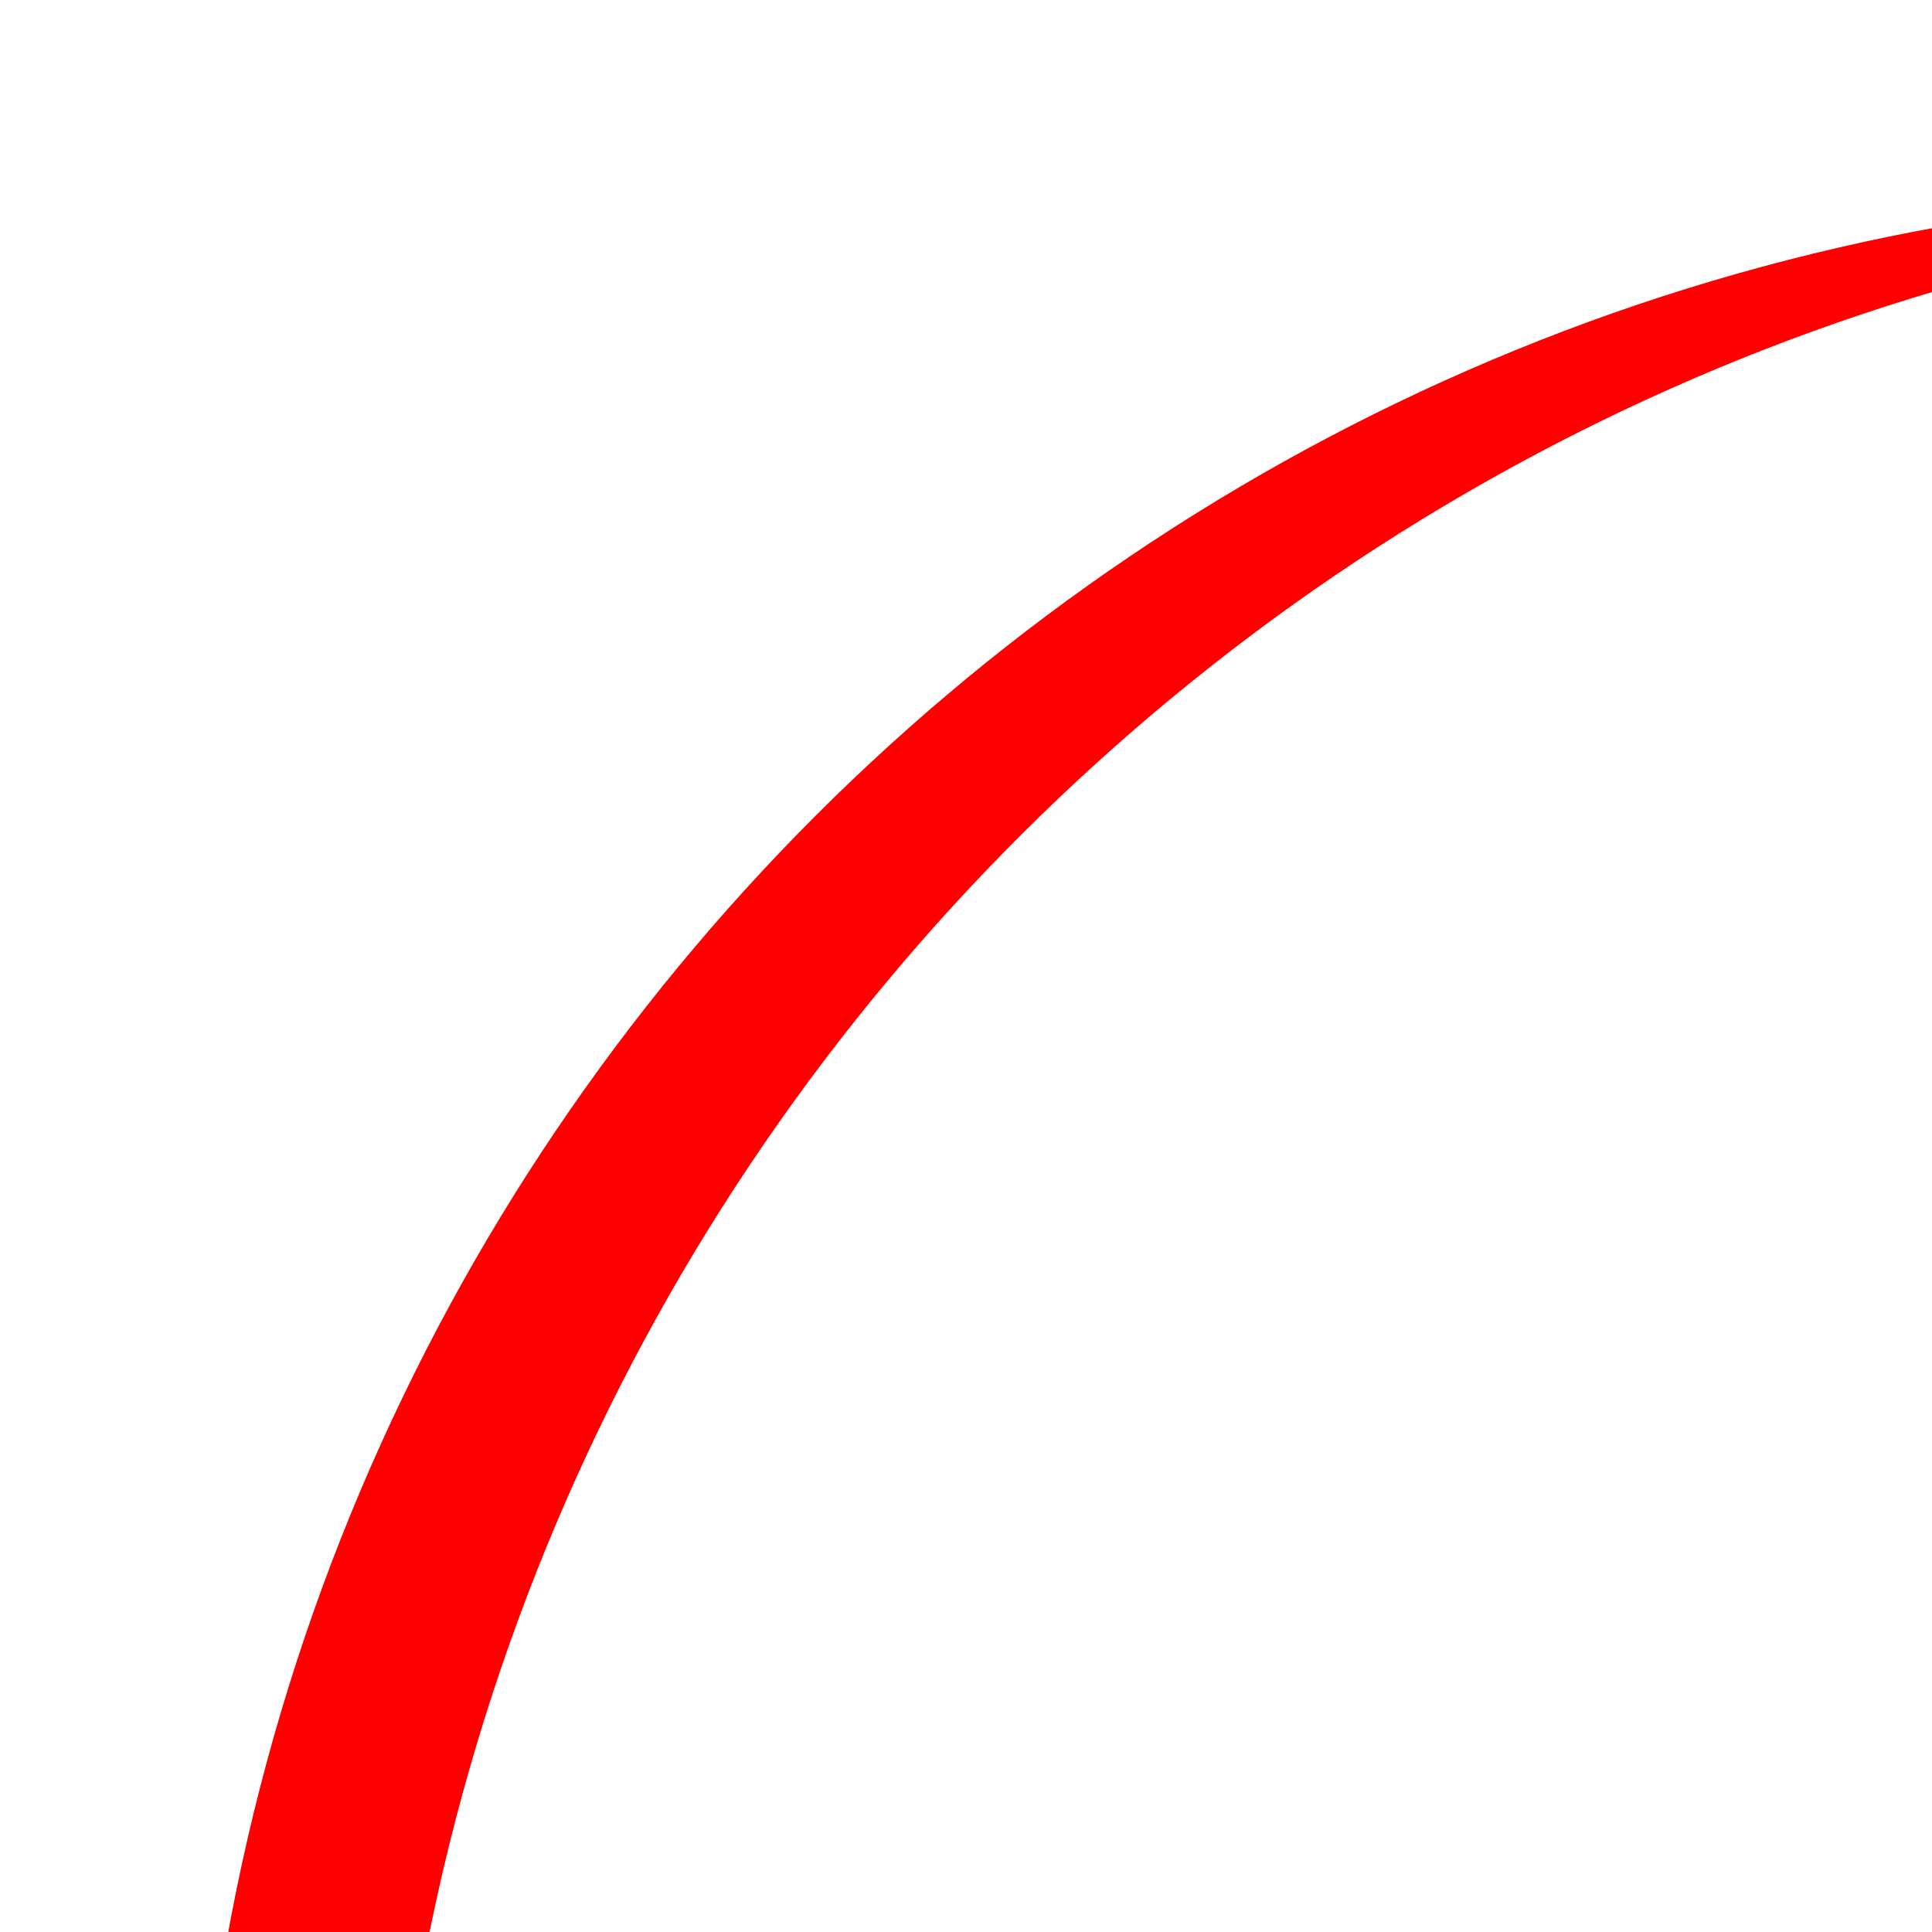
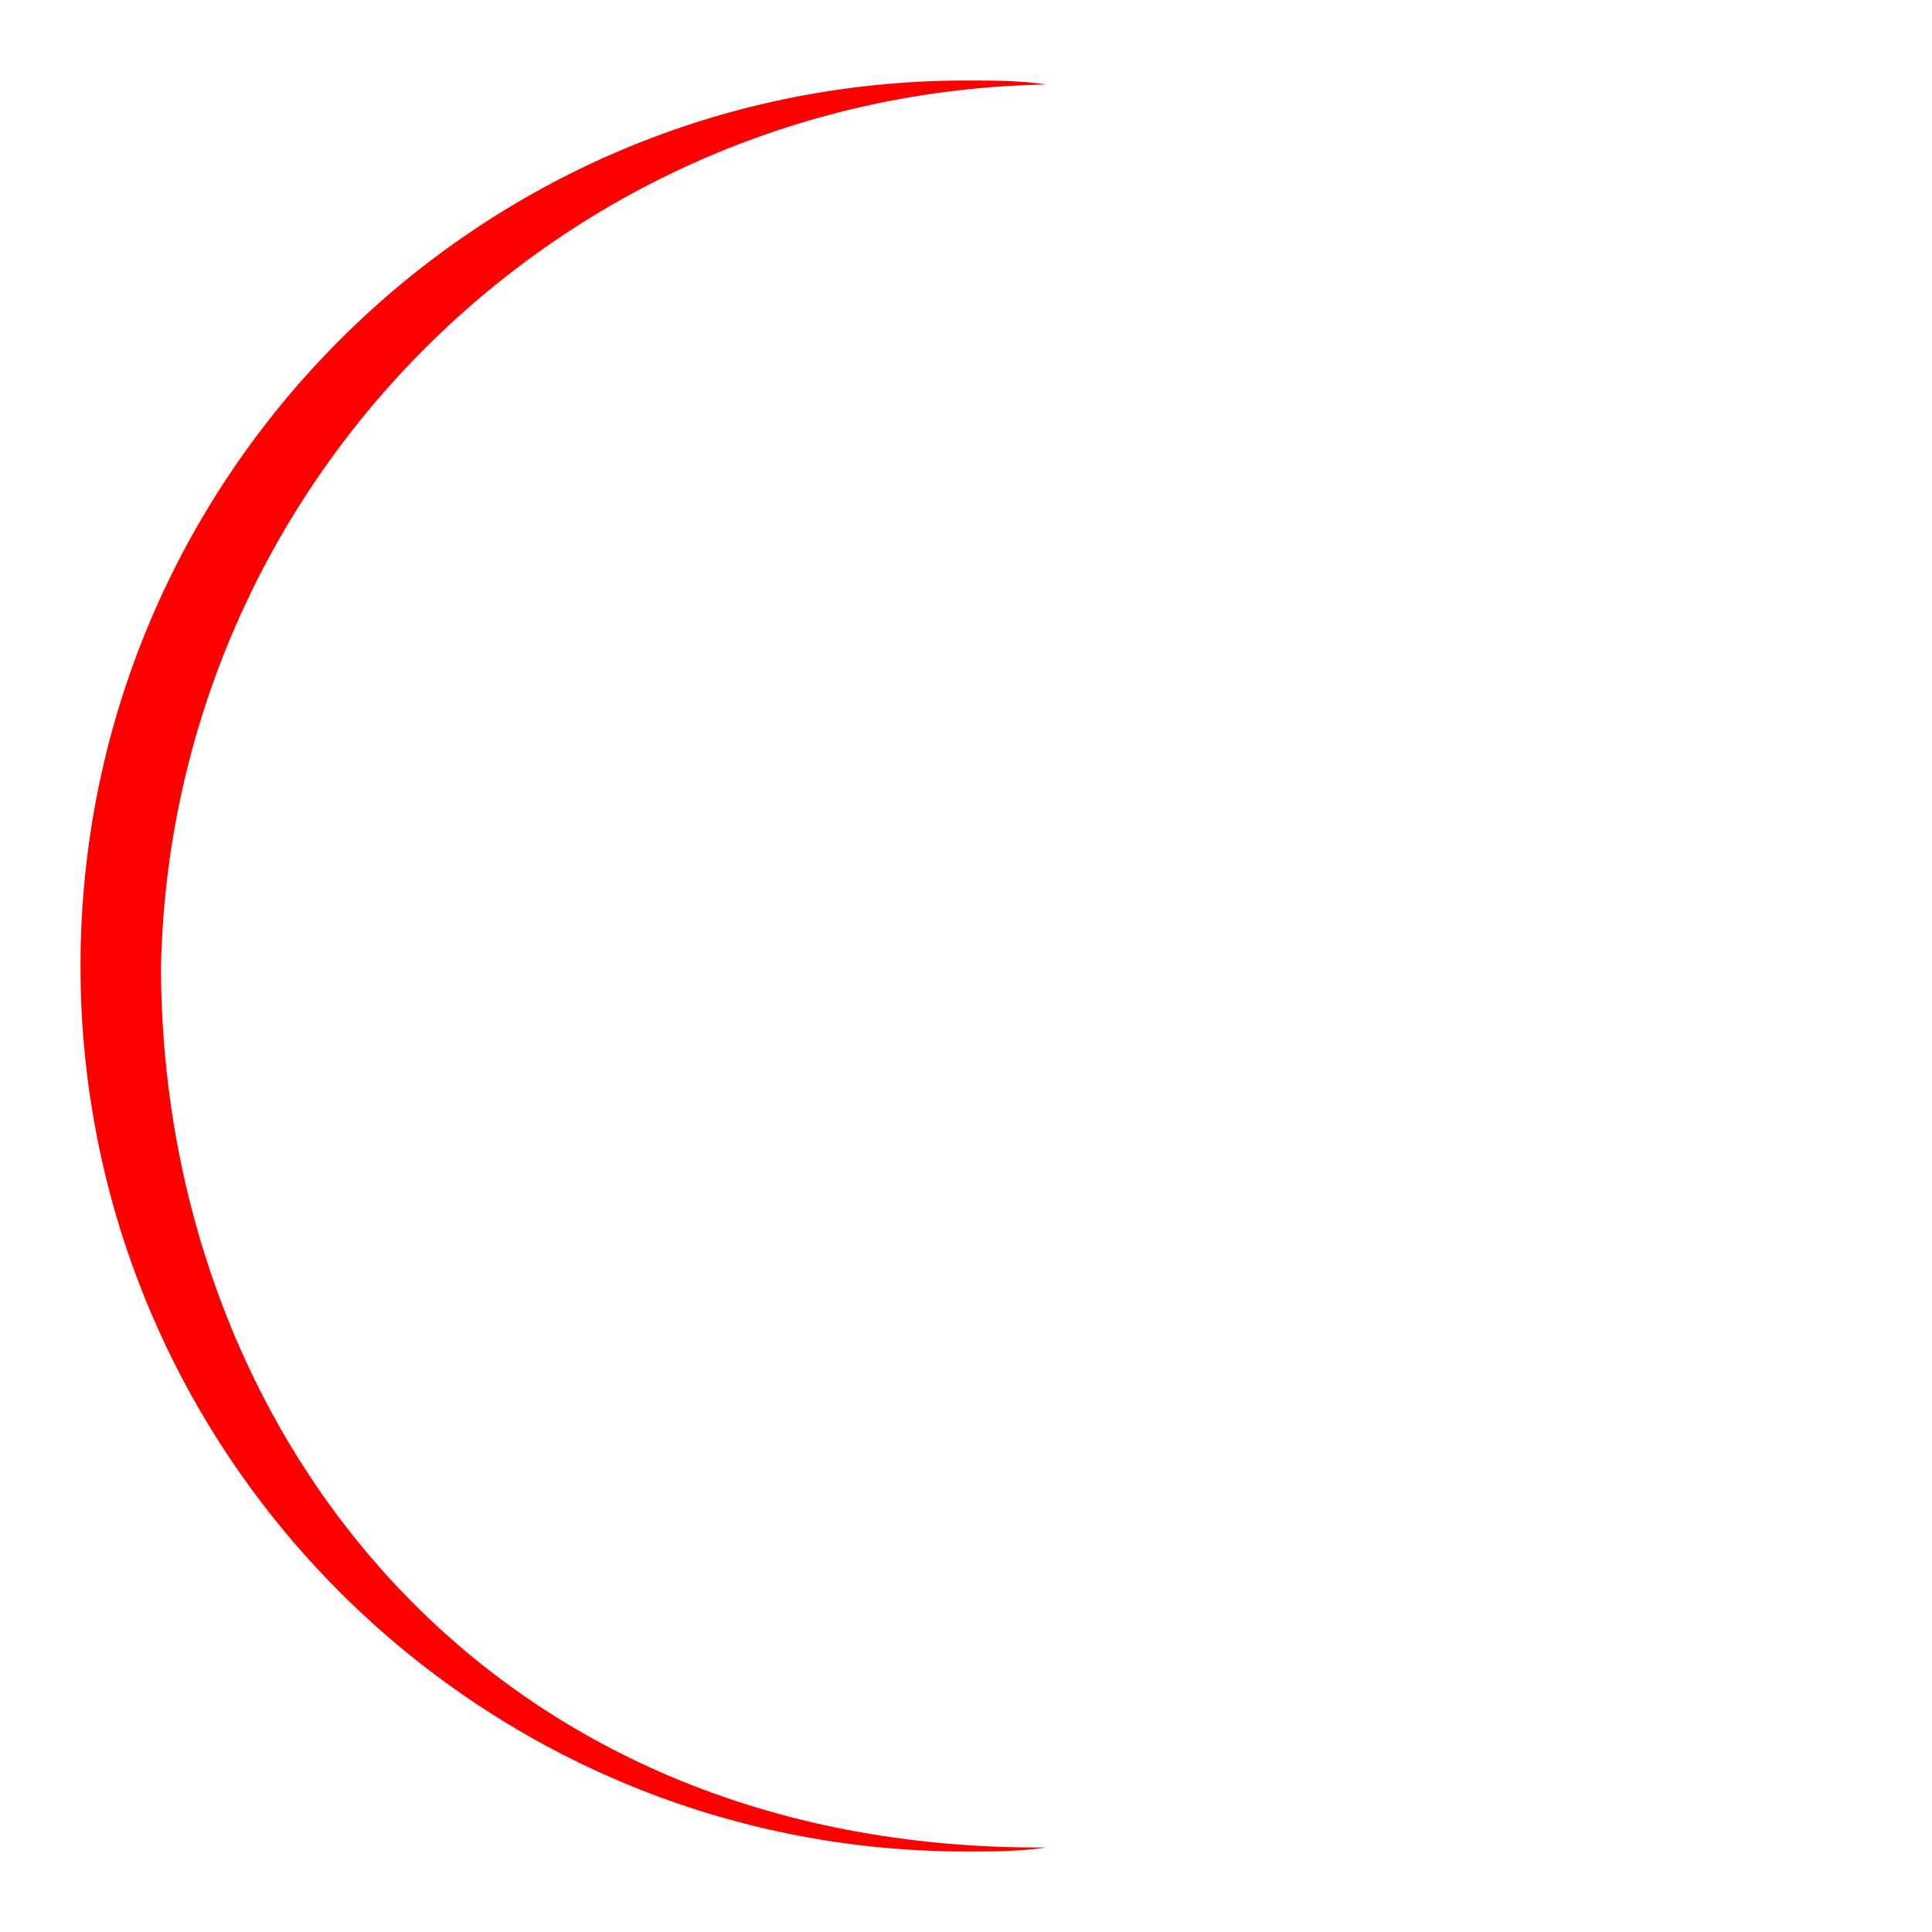
- <svg xmlns="http://www.w3.org/2000/svg" width="200" height="200" viewBox="0 0 10 10" style="display: block; margin: auto;">
+ <svg xmlns="http://www.w3.org/2000/svg" width="200" height="200" viewBox="0 0 24 24" style="display: block; margin: auto;">
  <path fill="red" d="M2,12A11.2,11.2,0,0,1,13,1.05C12.67,1,12.34,1,12,1a11,11,0,0,0,0,22c.34,0,.67,0,1-.05C6,23,2,17.74,2,12Z">
    <animateTransform attributeName="transform" dur="0.7s" repeatCount="indefinite" type="rotate" values="0 12 12;360 12 12" />
  </path>
</svg>
